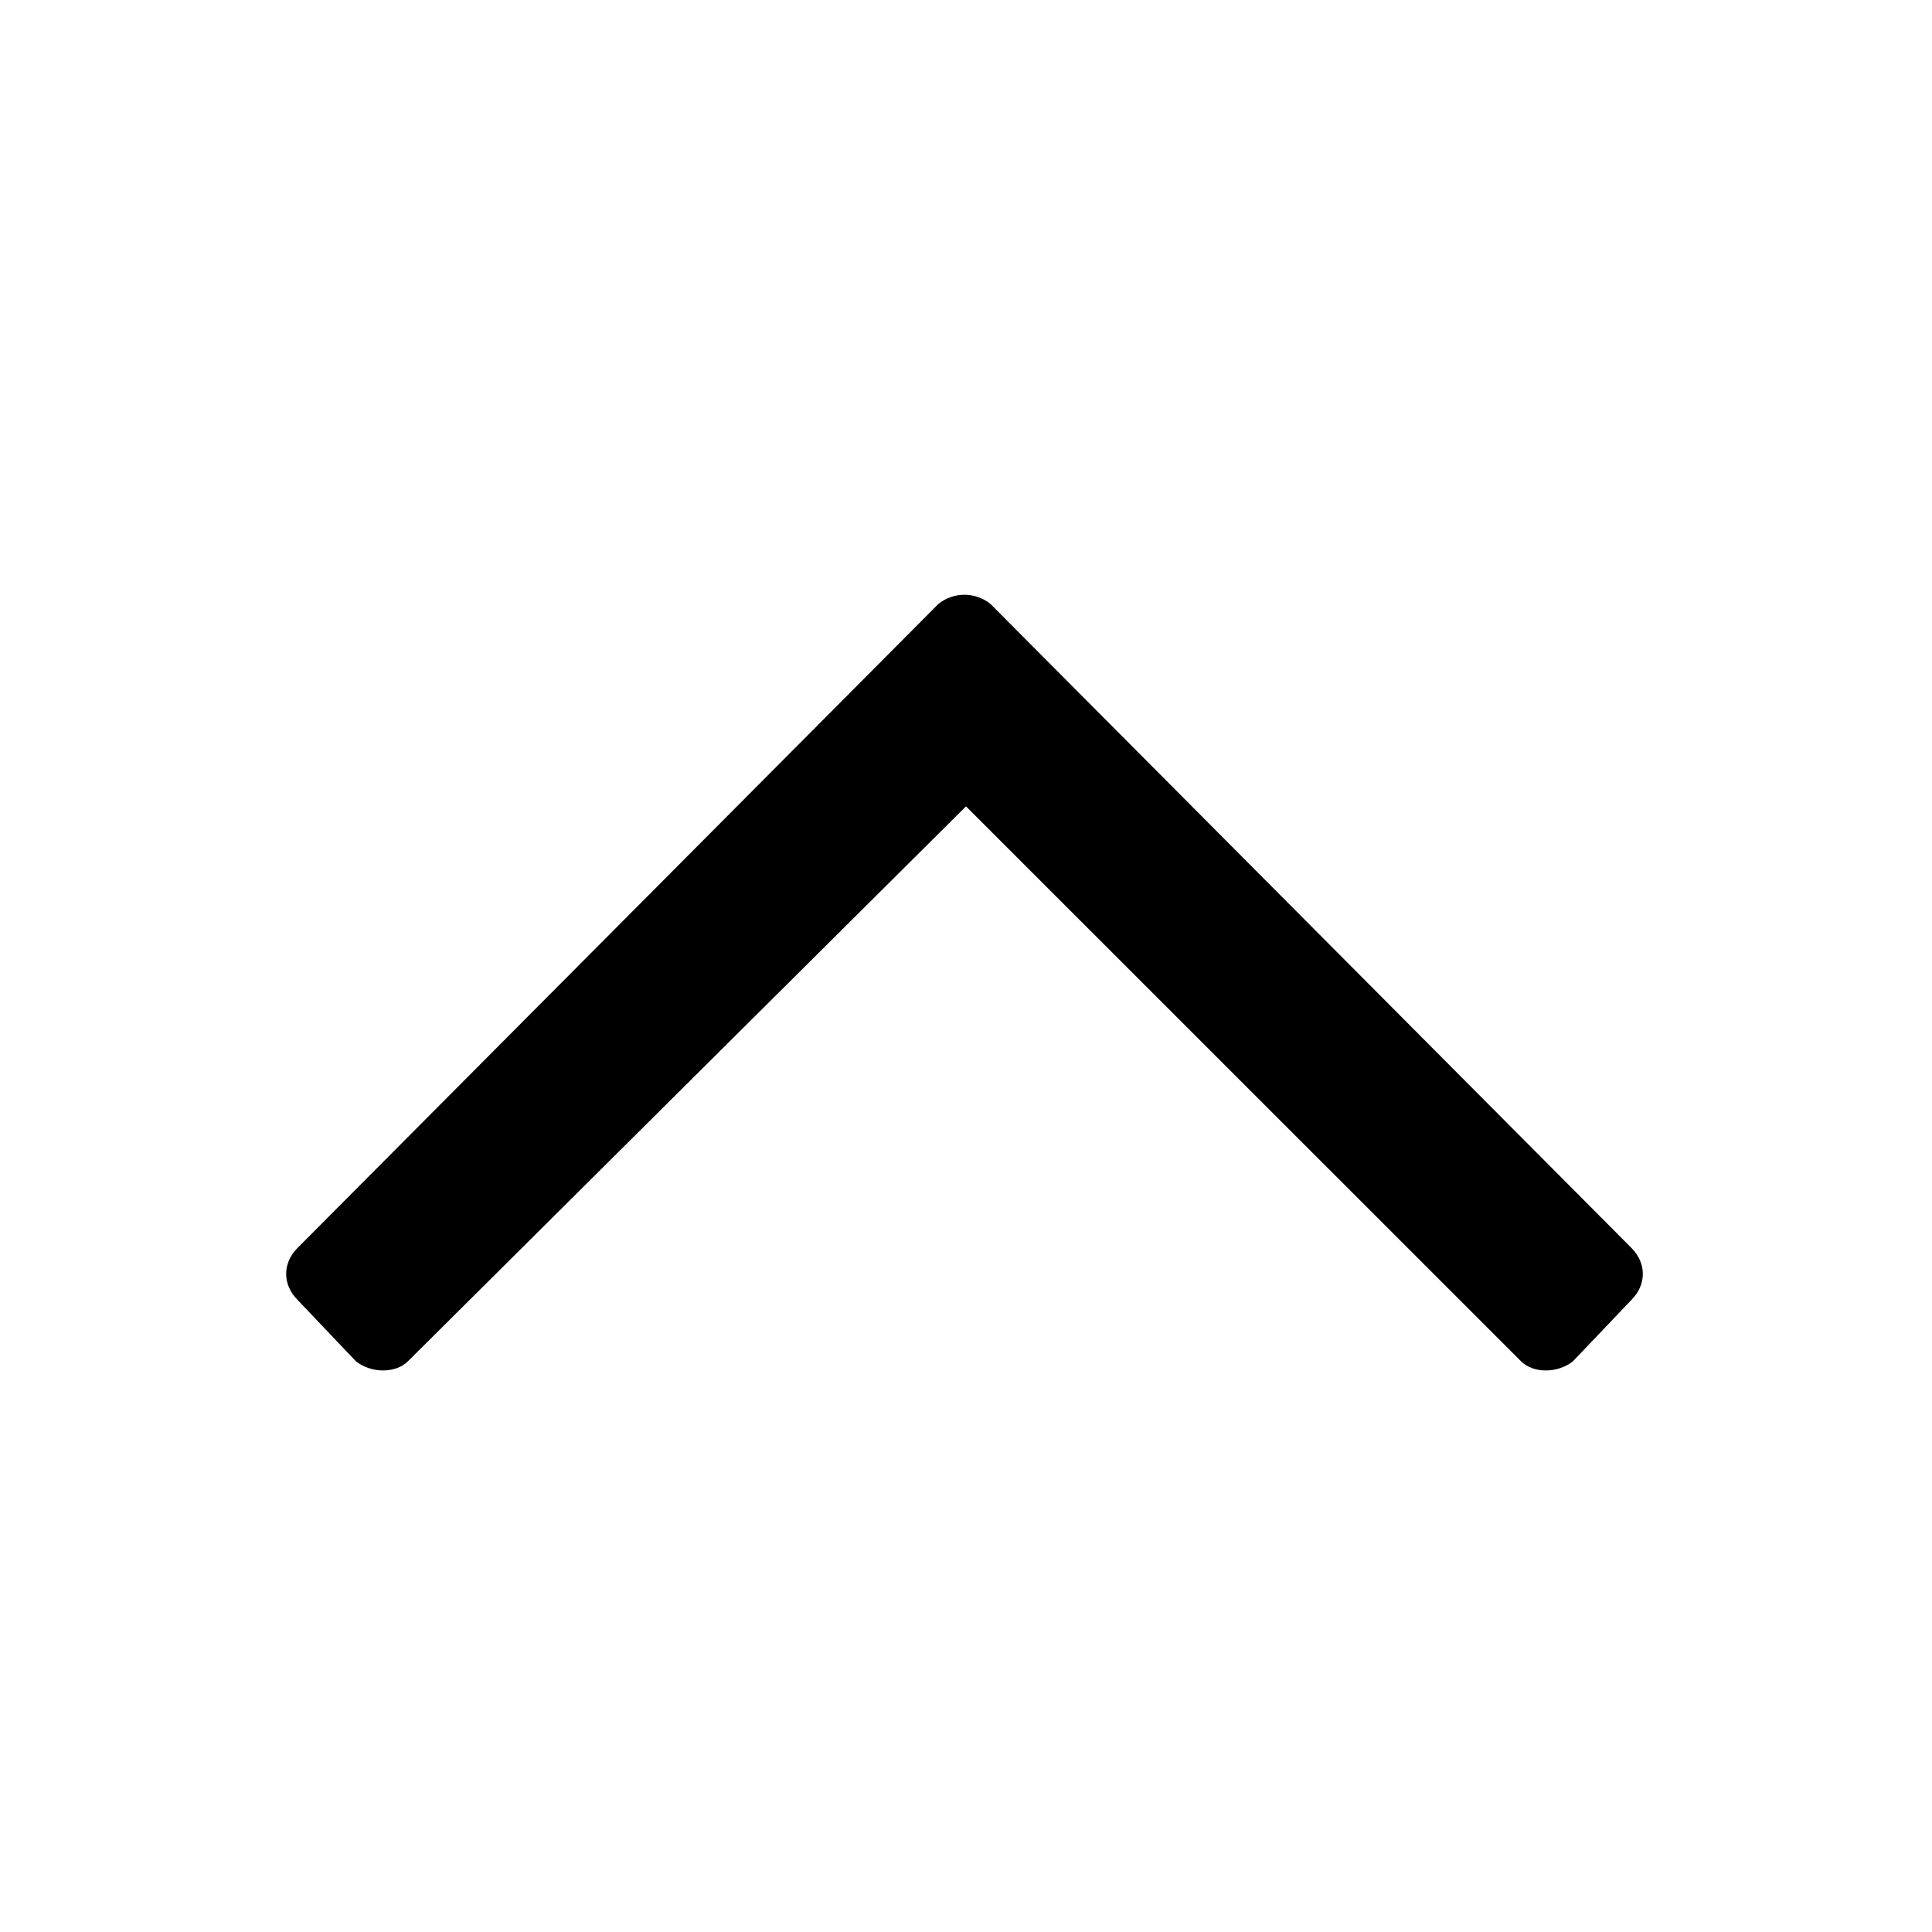
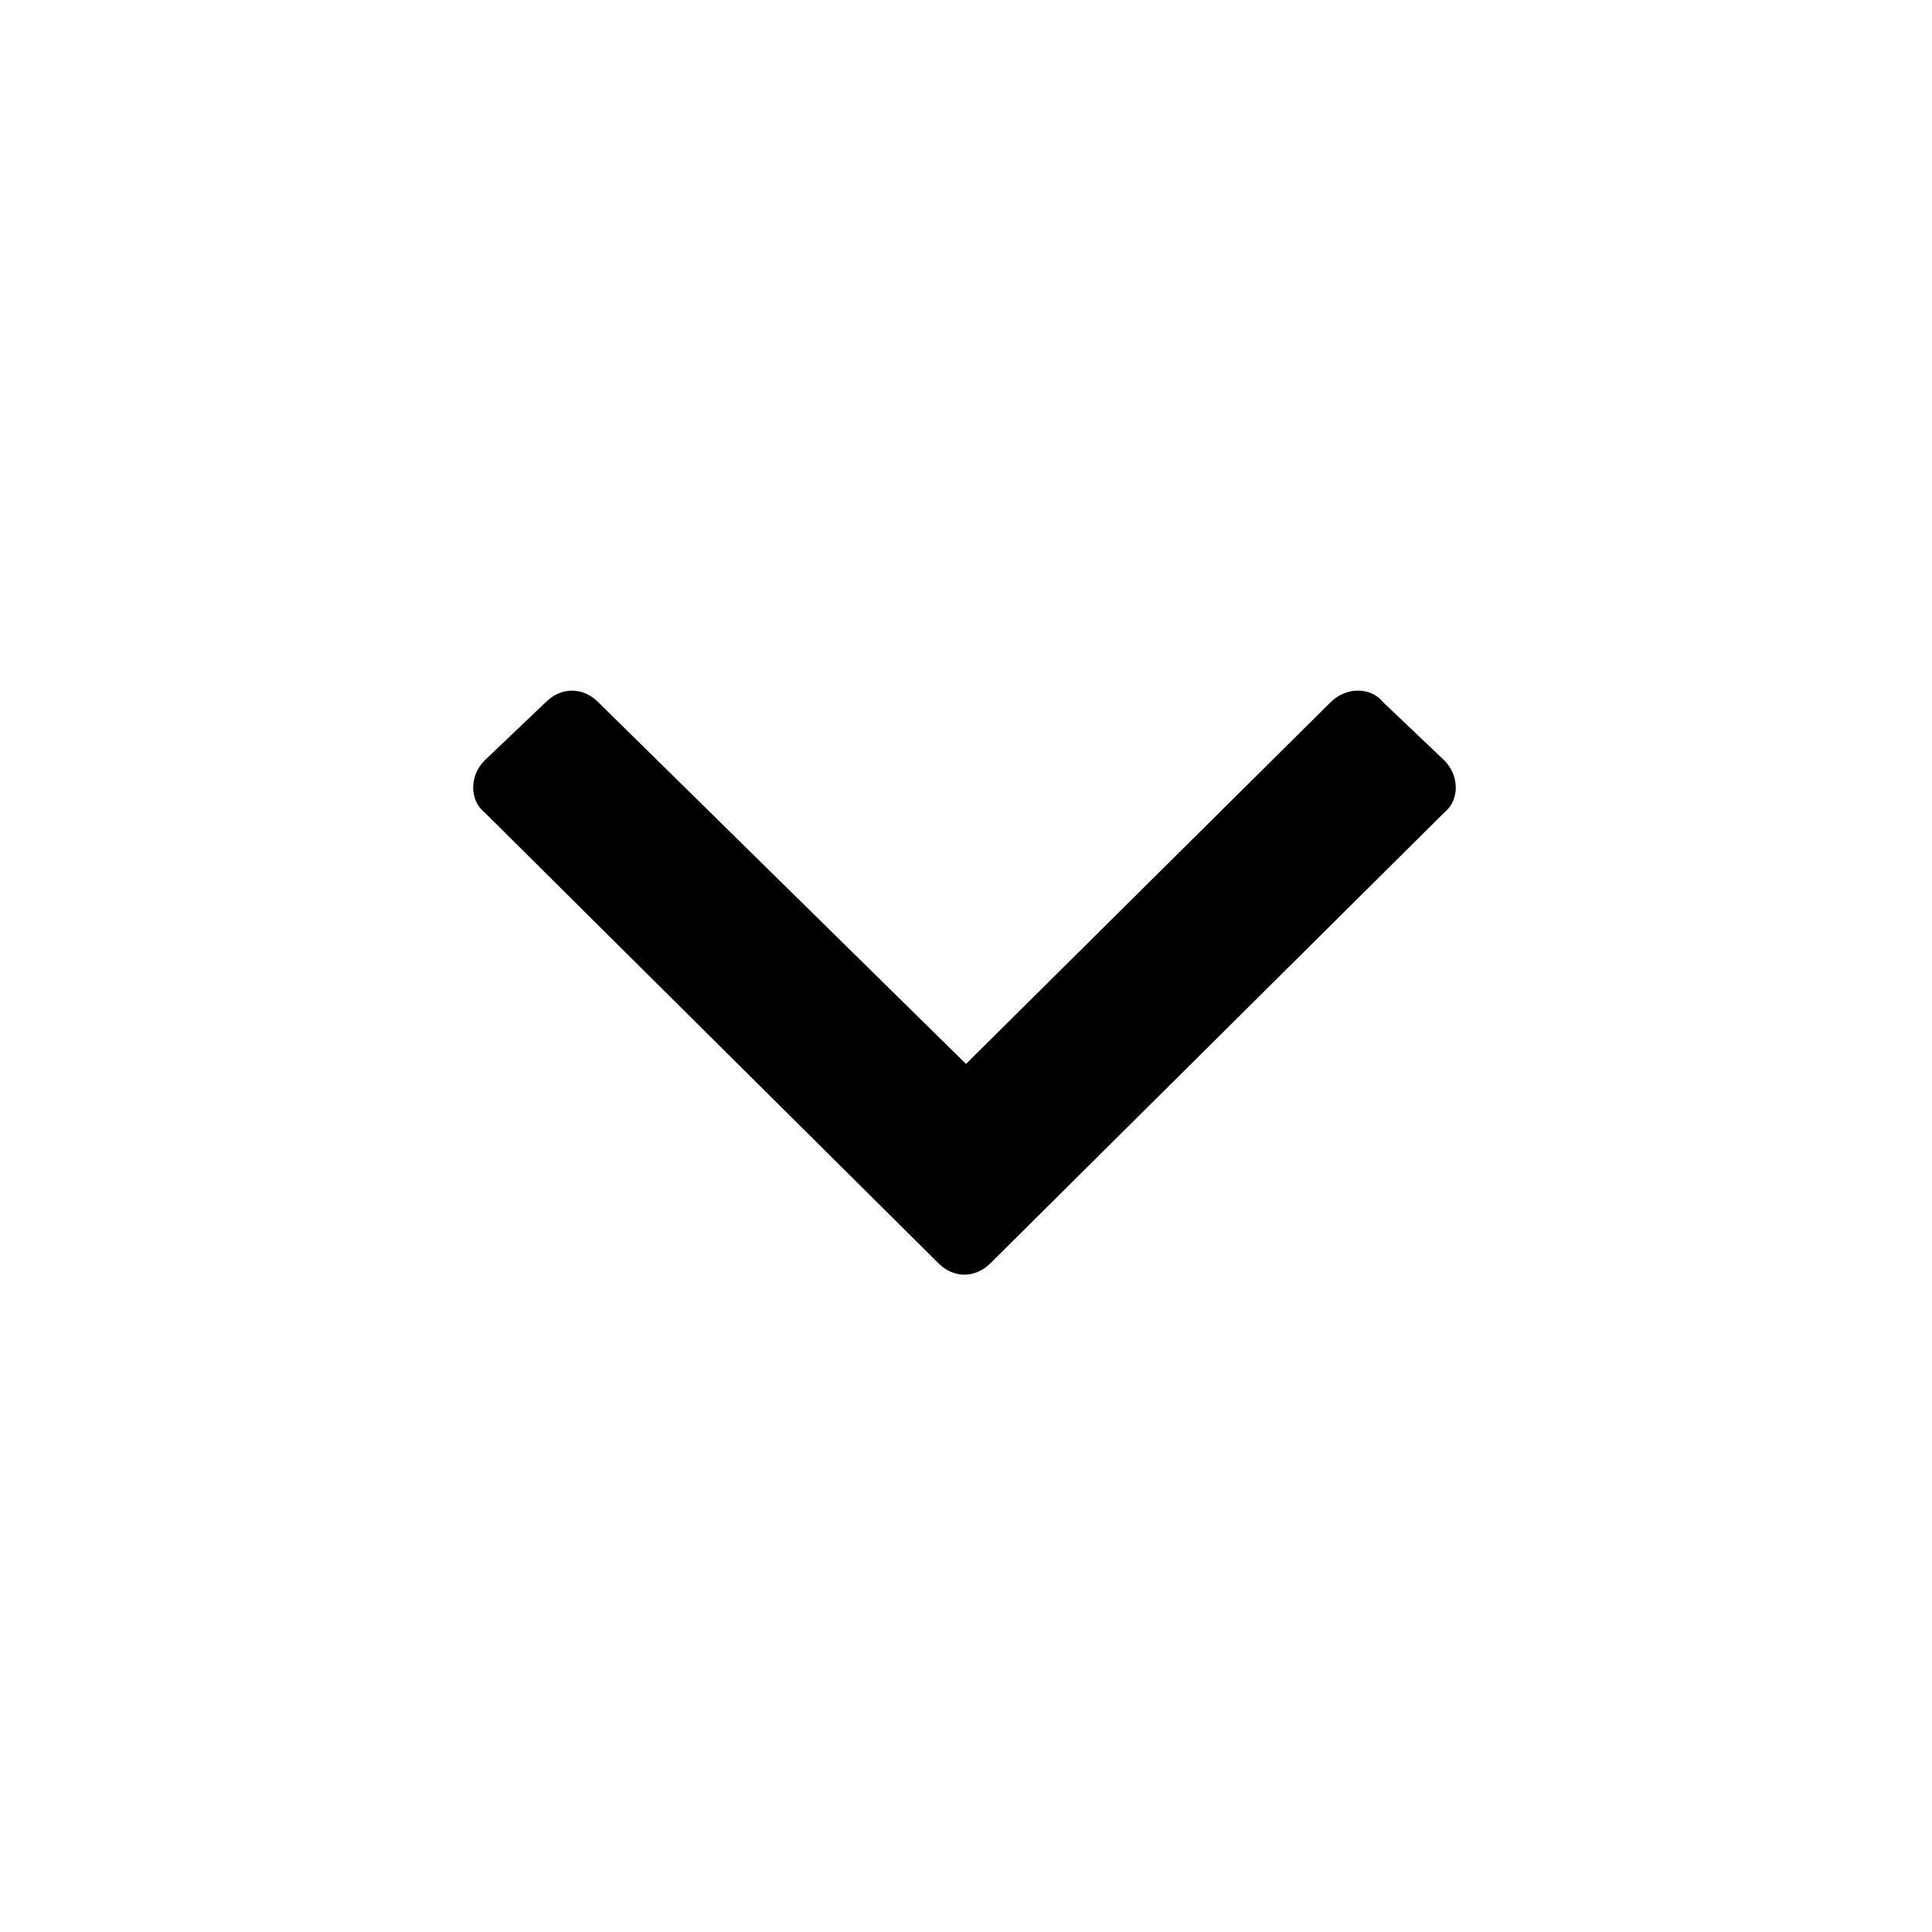
<svg xmlns="http://www.w3.org/2000/svg" width="16" height="16" viewBox="0 0 16 16" fill="none">
-   <path d="M2.465 10.766L2.947 11.273C3.074 11.375 3.277 11.375 3.379 11.273L8 6.678L12.596 11.273C12.697 11.375 12.9 11.375 13.027 11.273L13.51 10.766C13.637 10.639 13.637 10.461 13.51 10.334L8.203 5.002C8.076 4.9 7.898 4.9 7.771 5.002L2.465 10.334C2.338 10.461 2.338 10.639 2.465 10.766Z" fill="black" />
+   <path d="M7.771 10.461C7.898 10.588 8.076 10.588 8.203 10.461L11.961 6.729C12.088 6.627 12.088 6.424 11.961 6.297L11.453 5.814C11.352 5.688 11.148 5.688 11.021 5.814L8 8.811L4.953 5.814C4.826 5.688 4.648 5.688 4.521 5.814L4.014 6.297C3.887 6.424 3.887 6.627 4.014 6.729L7.771 10.461Z" fill="black" />
</svg>
